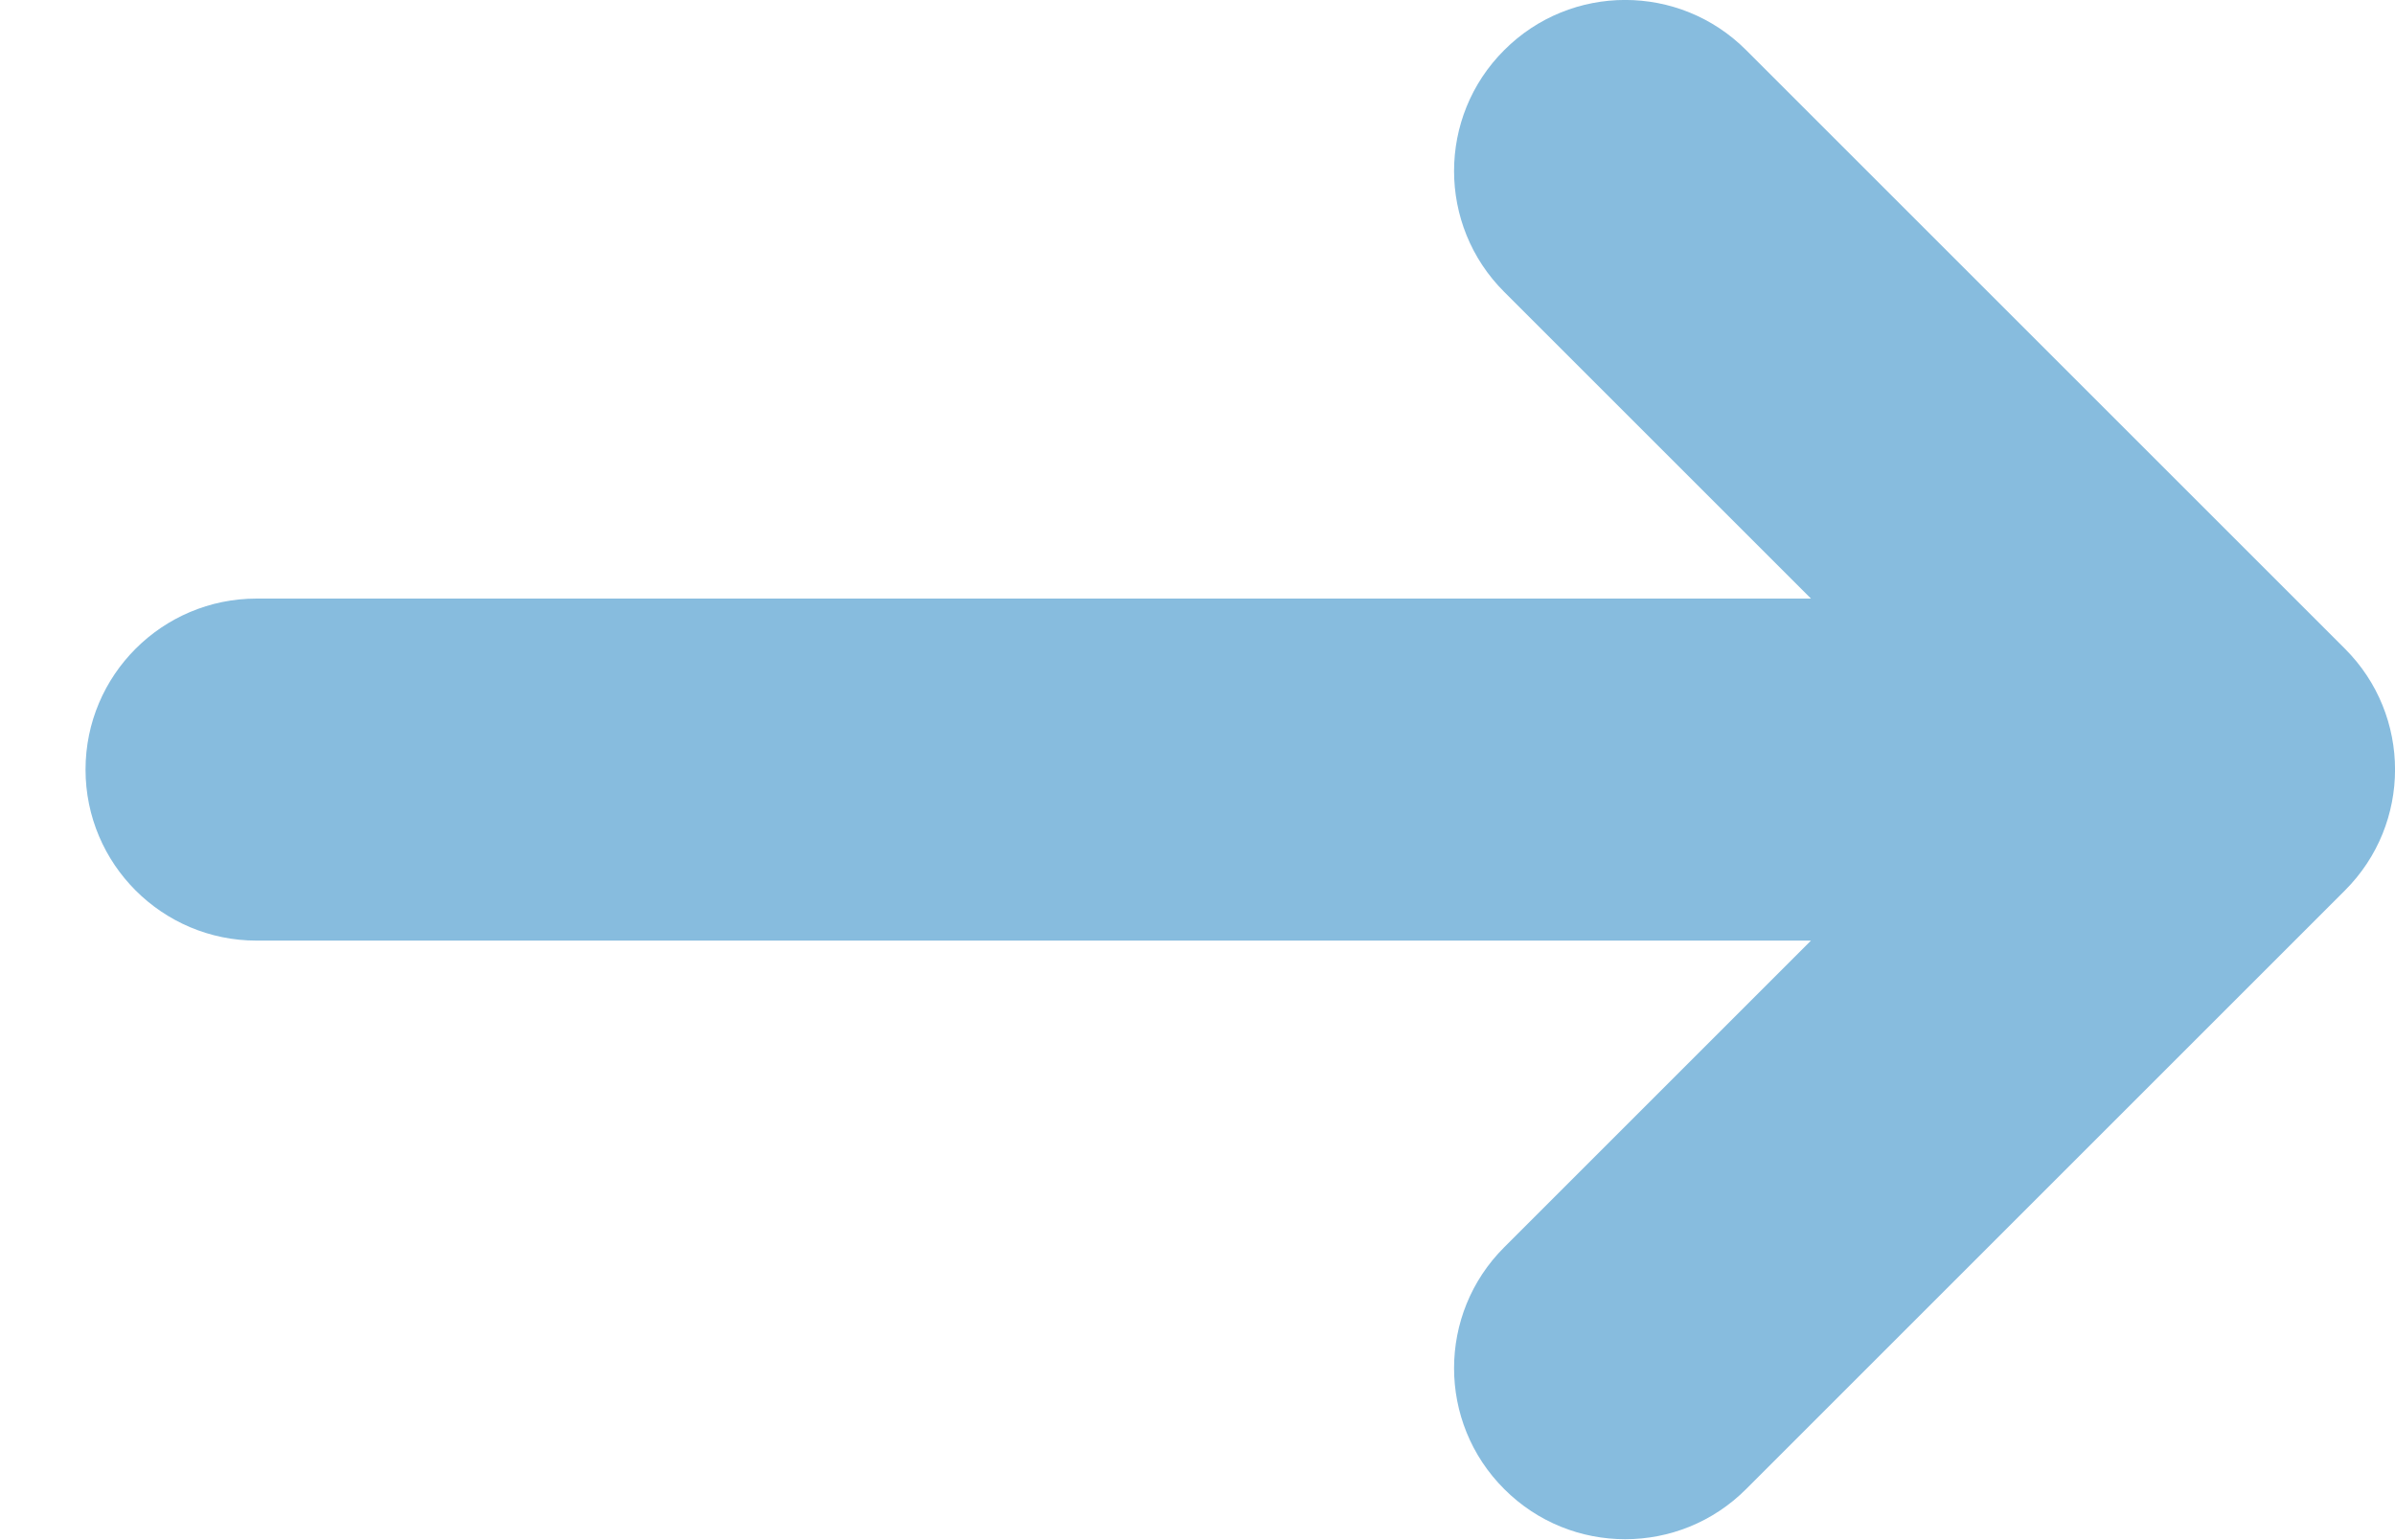
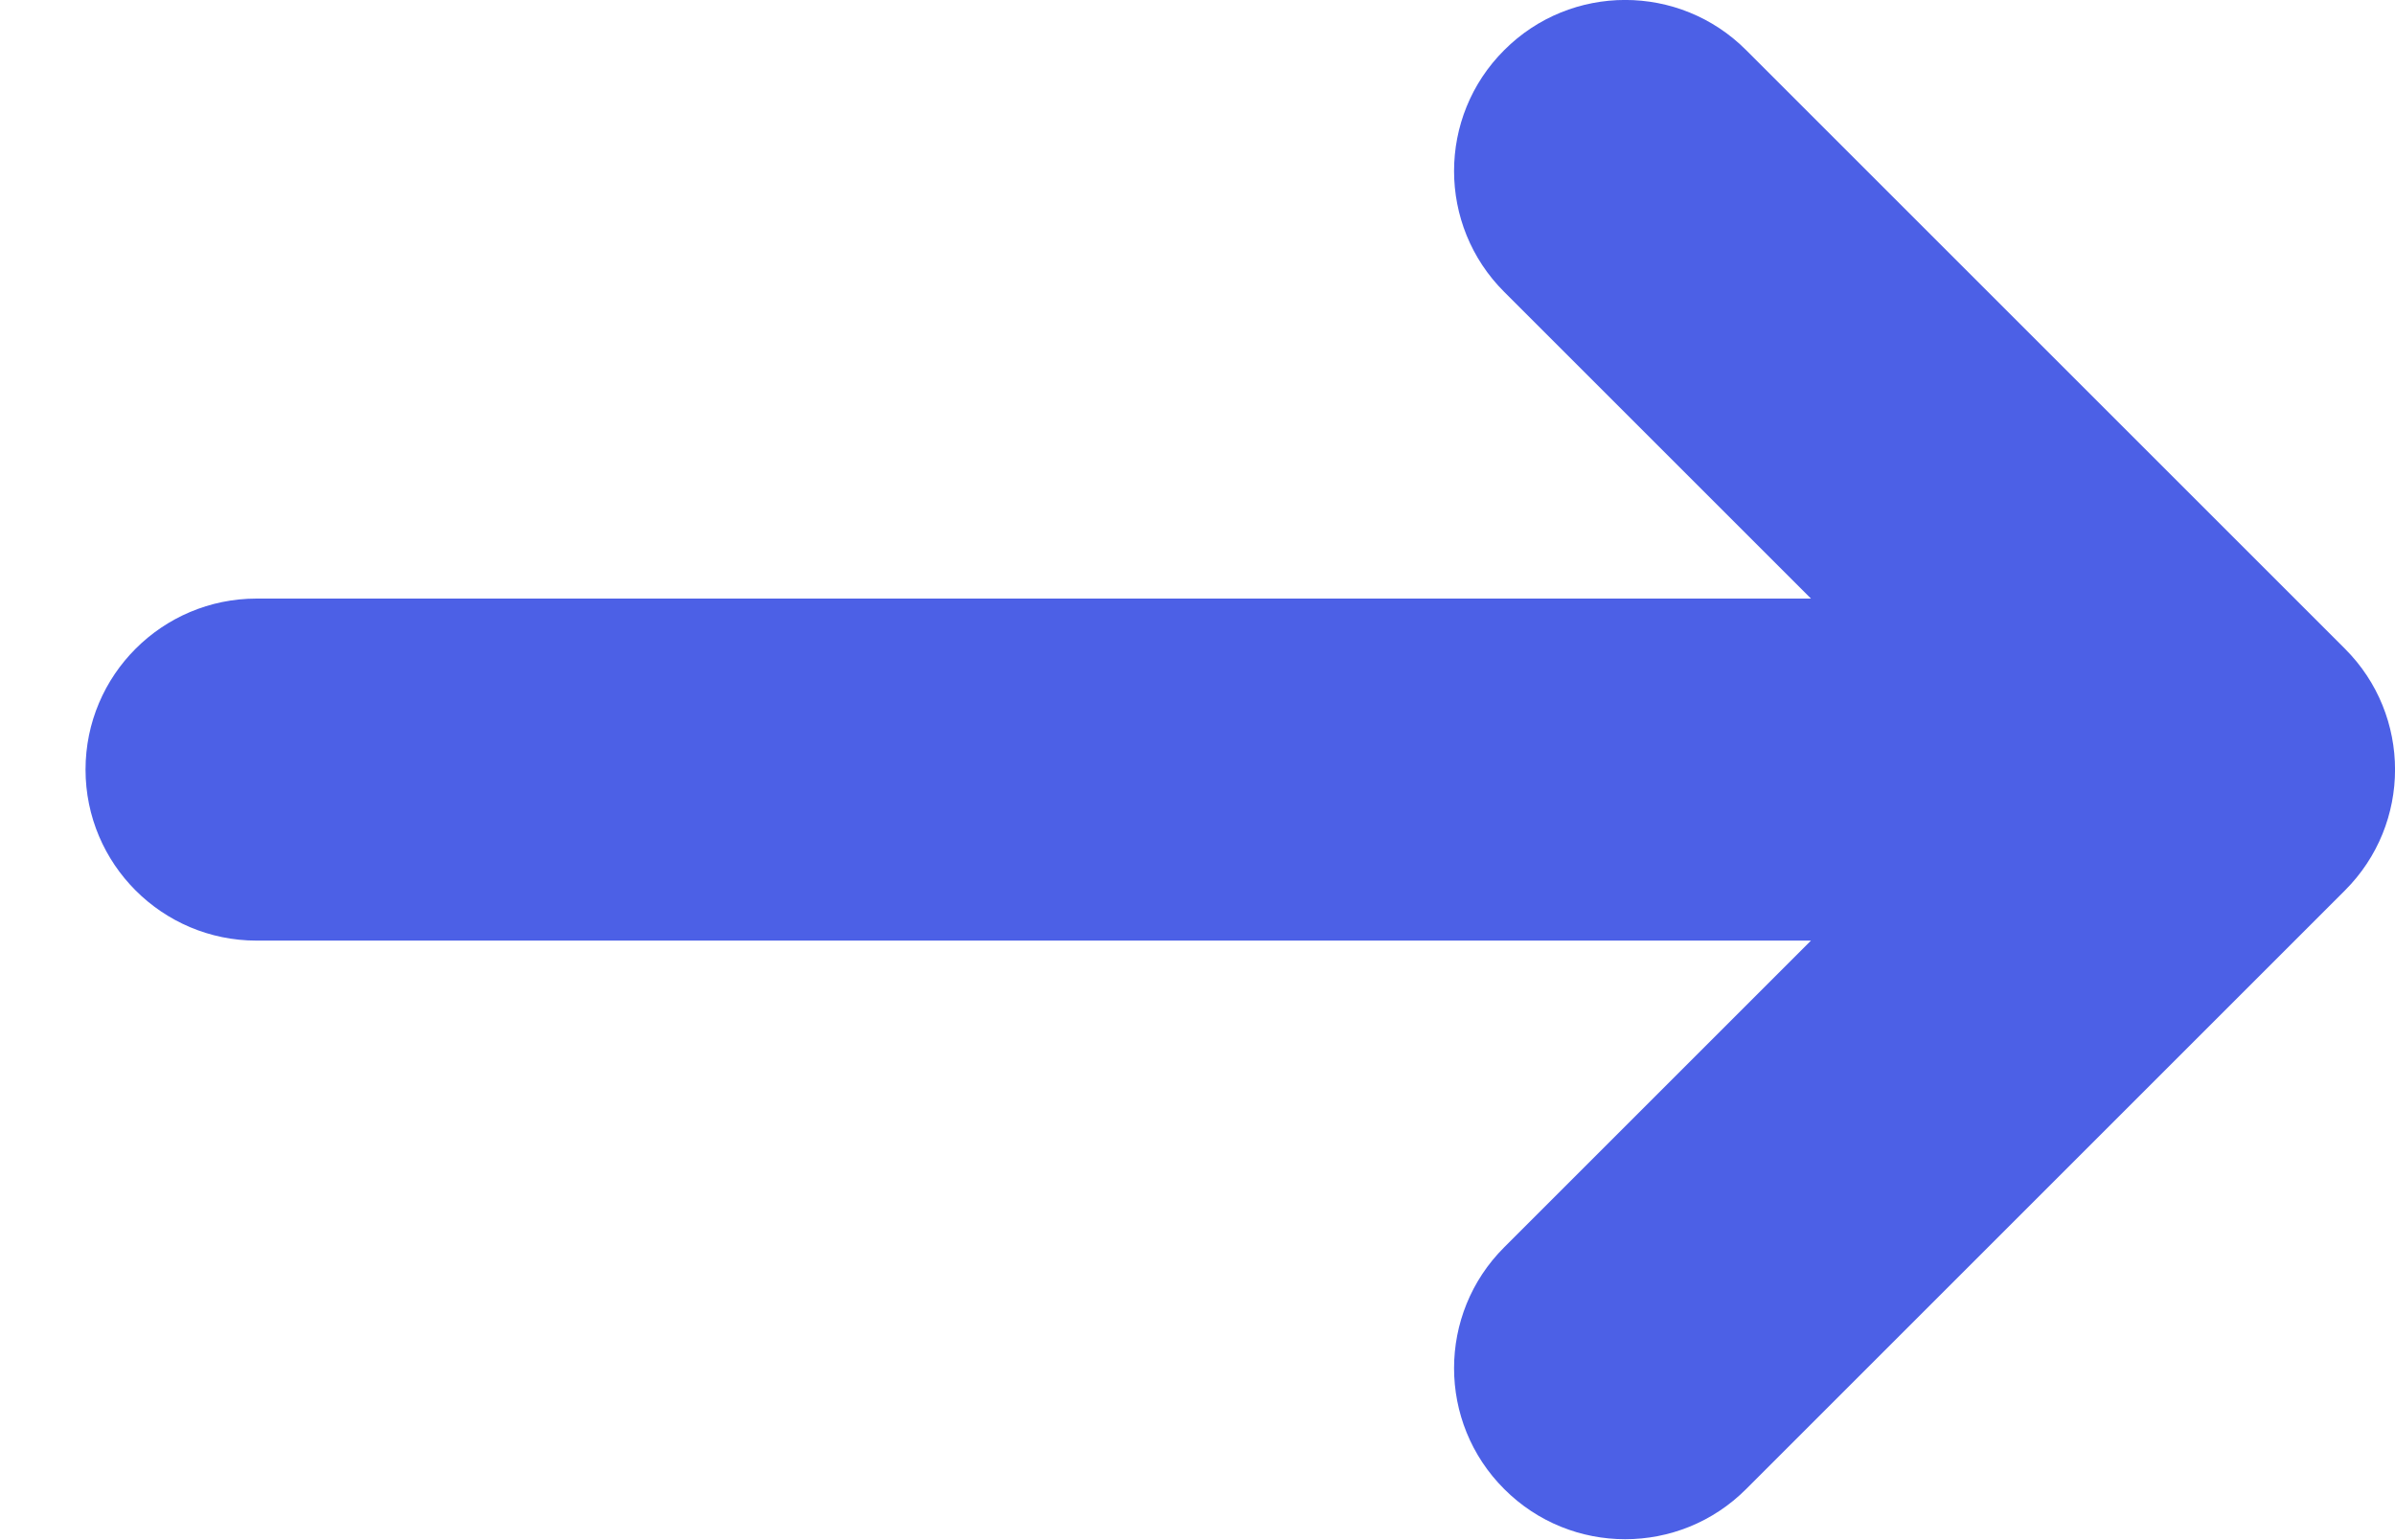
<svg xmlns="http://www.w3.org/2000/svg" width="14px" height="9px" viewBox="0 0 14 9" version="1.1">
  <g id="Page-1" stroke="none" stroke-width="1" fill="none" fill-rule="evenodd">
-     <g id="Home" transform="translate(-1517, -4879)" fill="#87BCDE" fill-rule="nonzero">
+     <g id="Home" transform="translate(-1517, -4879)" fill="#4C60E6" fill-rule="nonzero">
      <g id="Recent-Articles" transform="translate(0, 4765)">
        <g id="Button" transform="translate(1405, 114)">
          <g id="Group-8">
            <g id="Group-7-Copy" transform="translate(112, 0)">
              <path d="M10.586,5.5 L1.5,5.5 C0.948,5.5 0.5,5.052 0.5,4.5 C0.5,3.948 0.948,3.5 1.5,3.5 L10.586,3.5 L8.793,1.707 C8.402,1.317 8.402,0.683 8.793,0.293 C9.183,-0.098 9.817,-0.098 10.207,0.293 L13.707,3.793 C14.098,4.183 14.098,4.817 13.707,5.207 L10.207,8.707 C9.817,9.098 9.183,9.098 8.793,8.707 C8.402,8.317 8.402,7.683 8.793,7.293 L10.586,5.5 Z" id="Combined-Shape" />
            </g>
          </g>
        </g>
      </g>
    </g>
  </g>
</svg>
